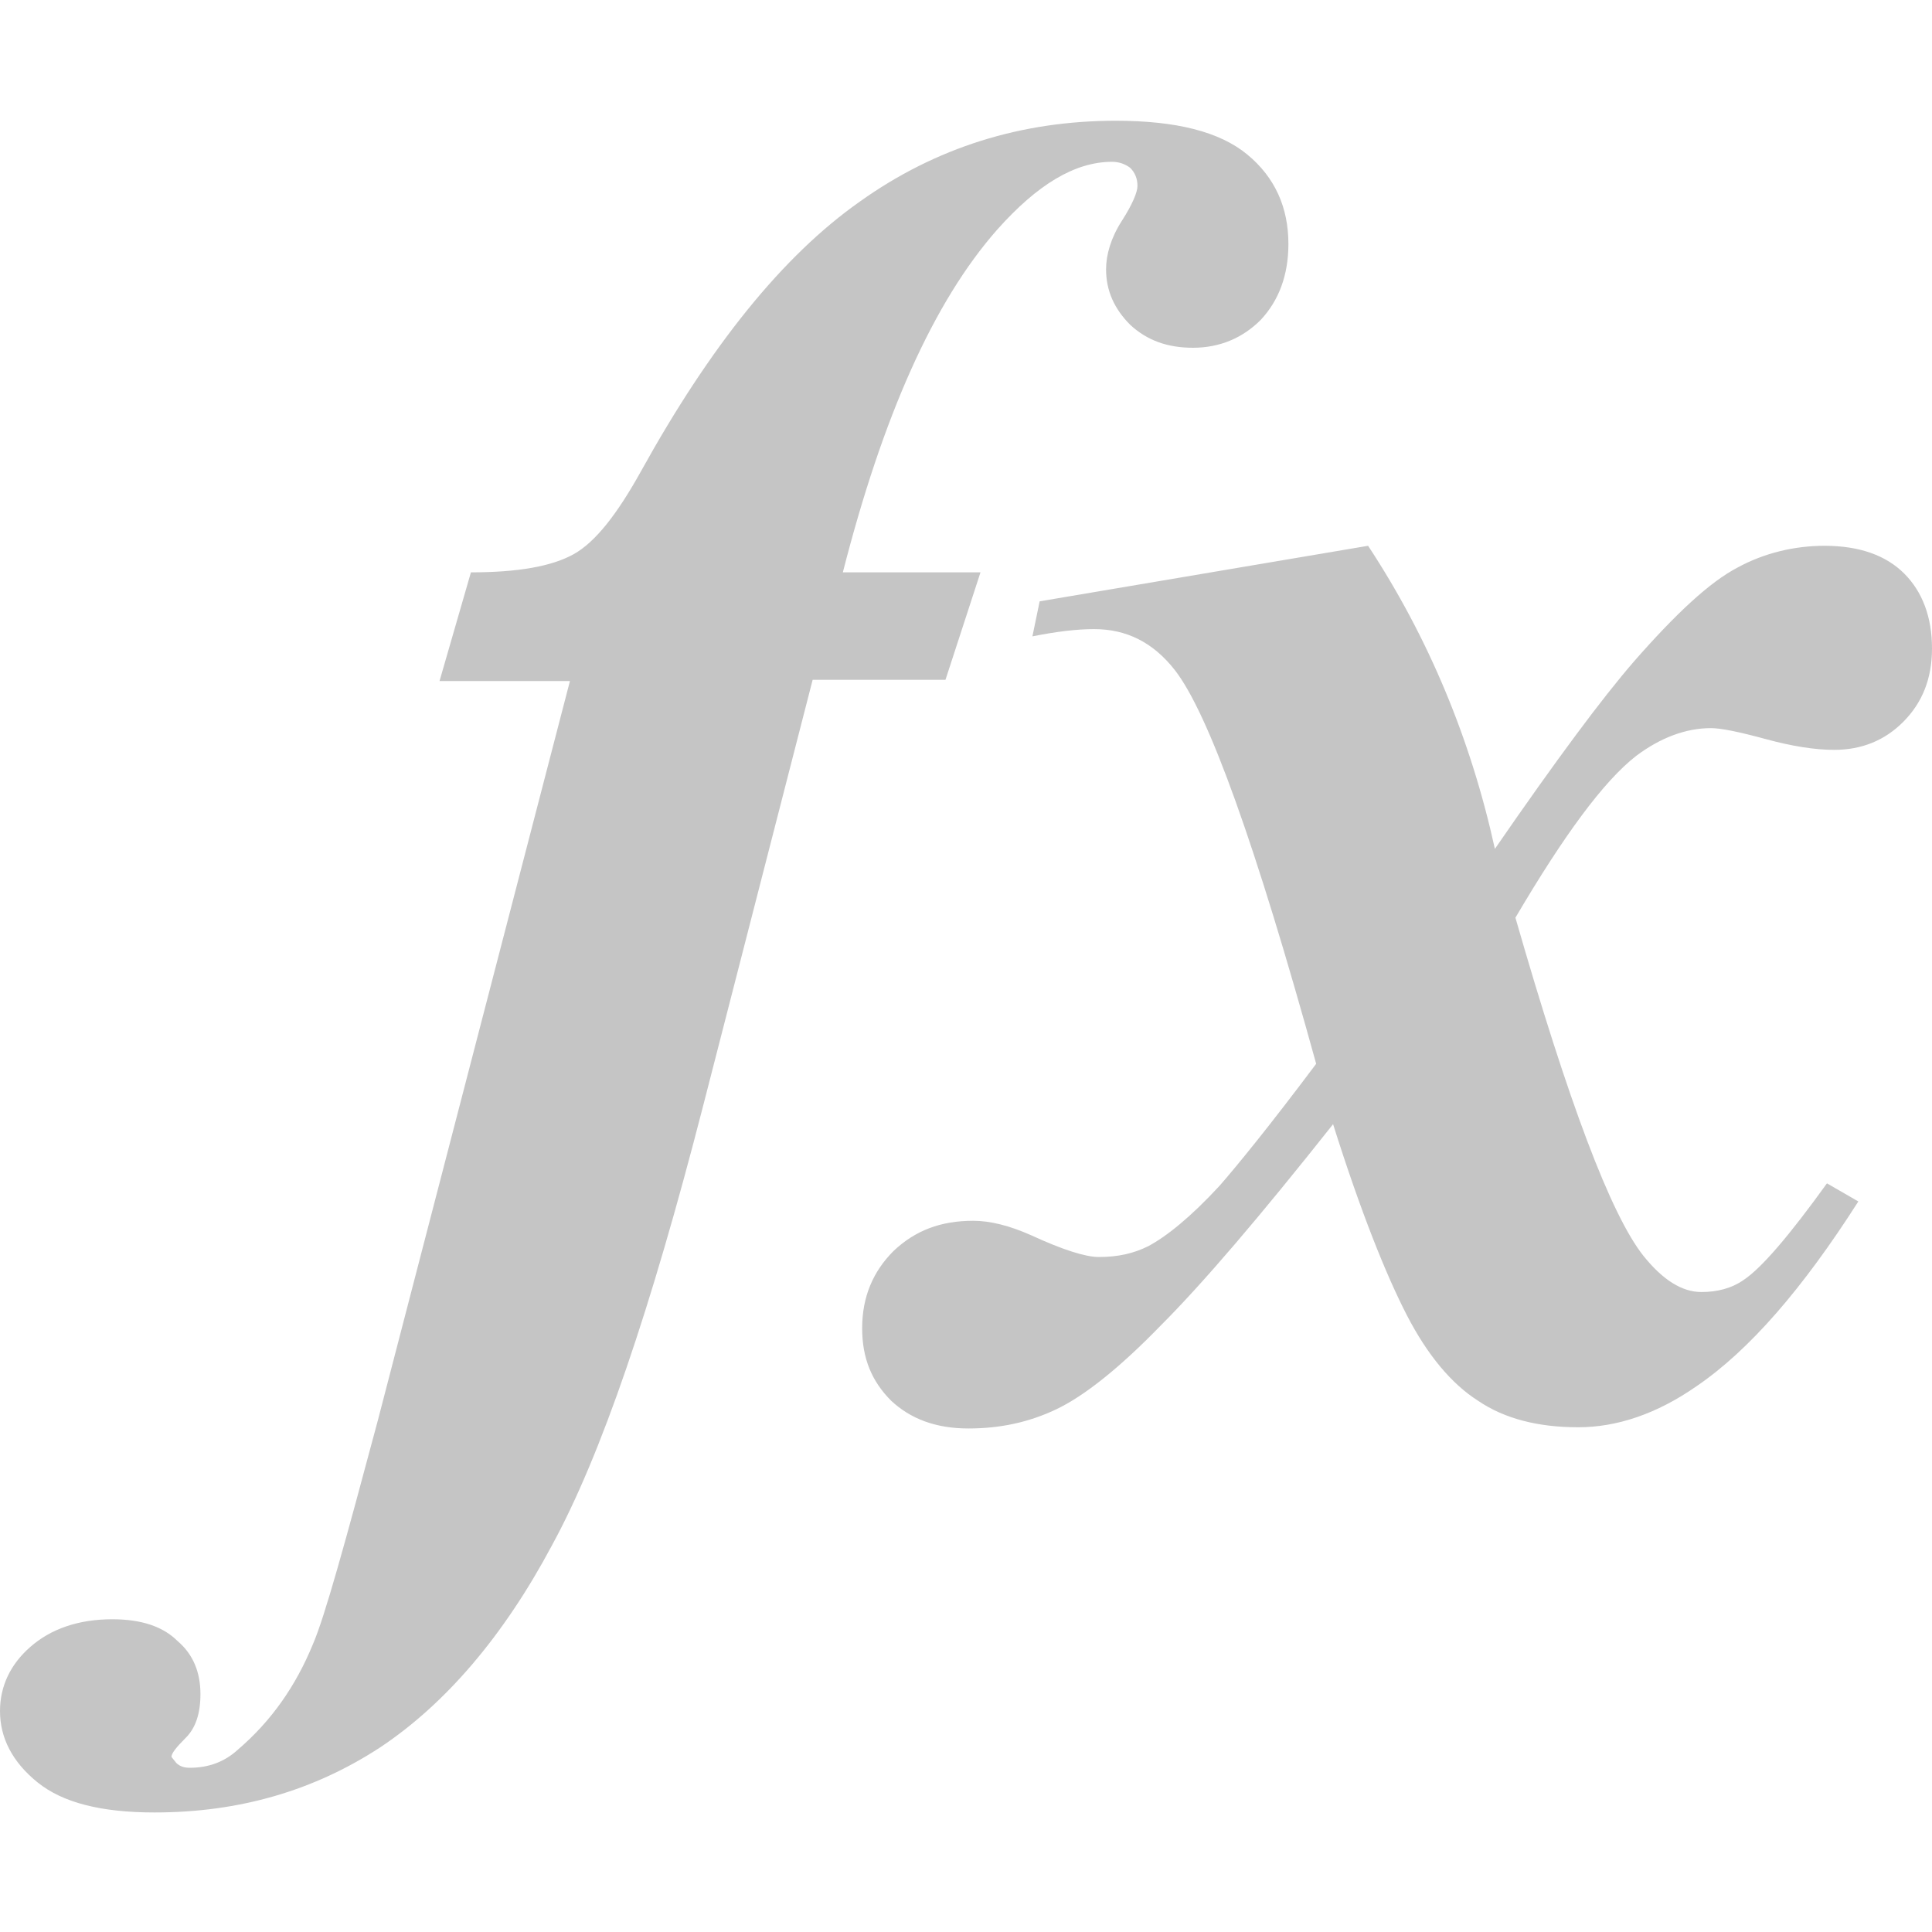
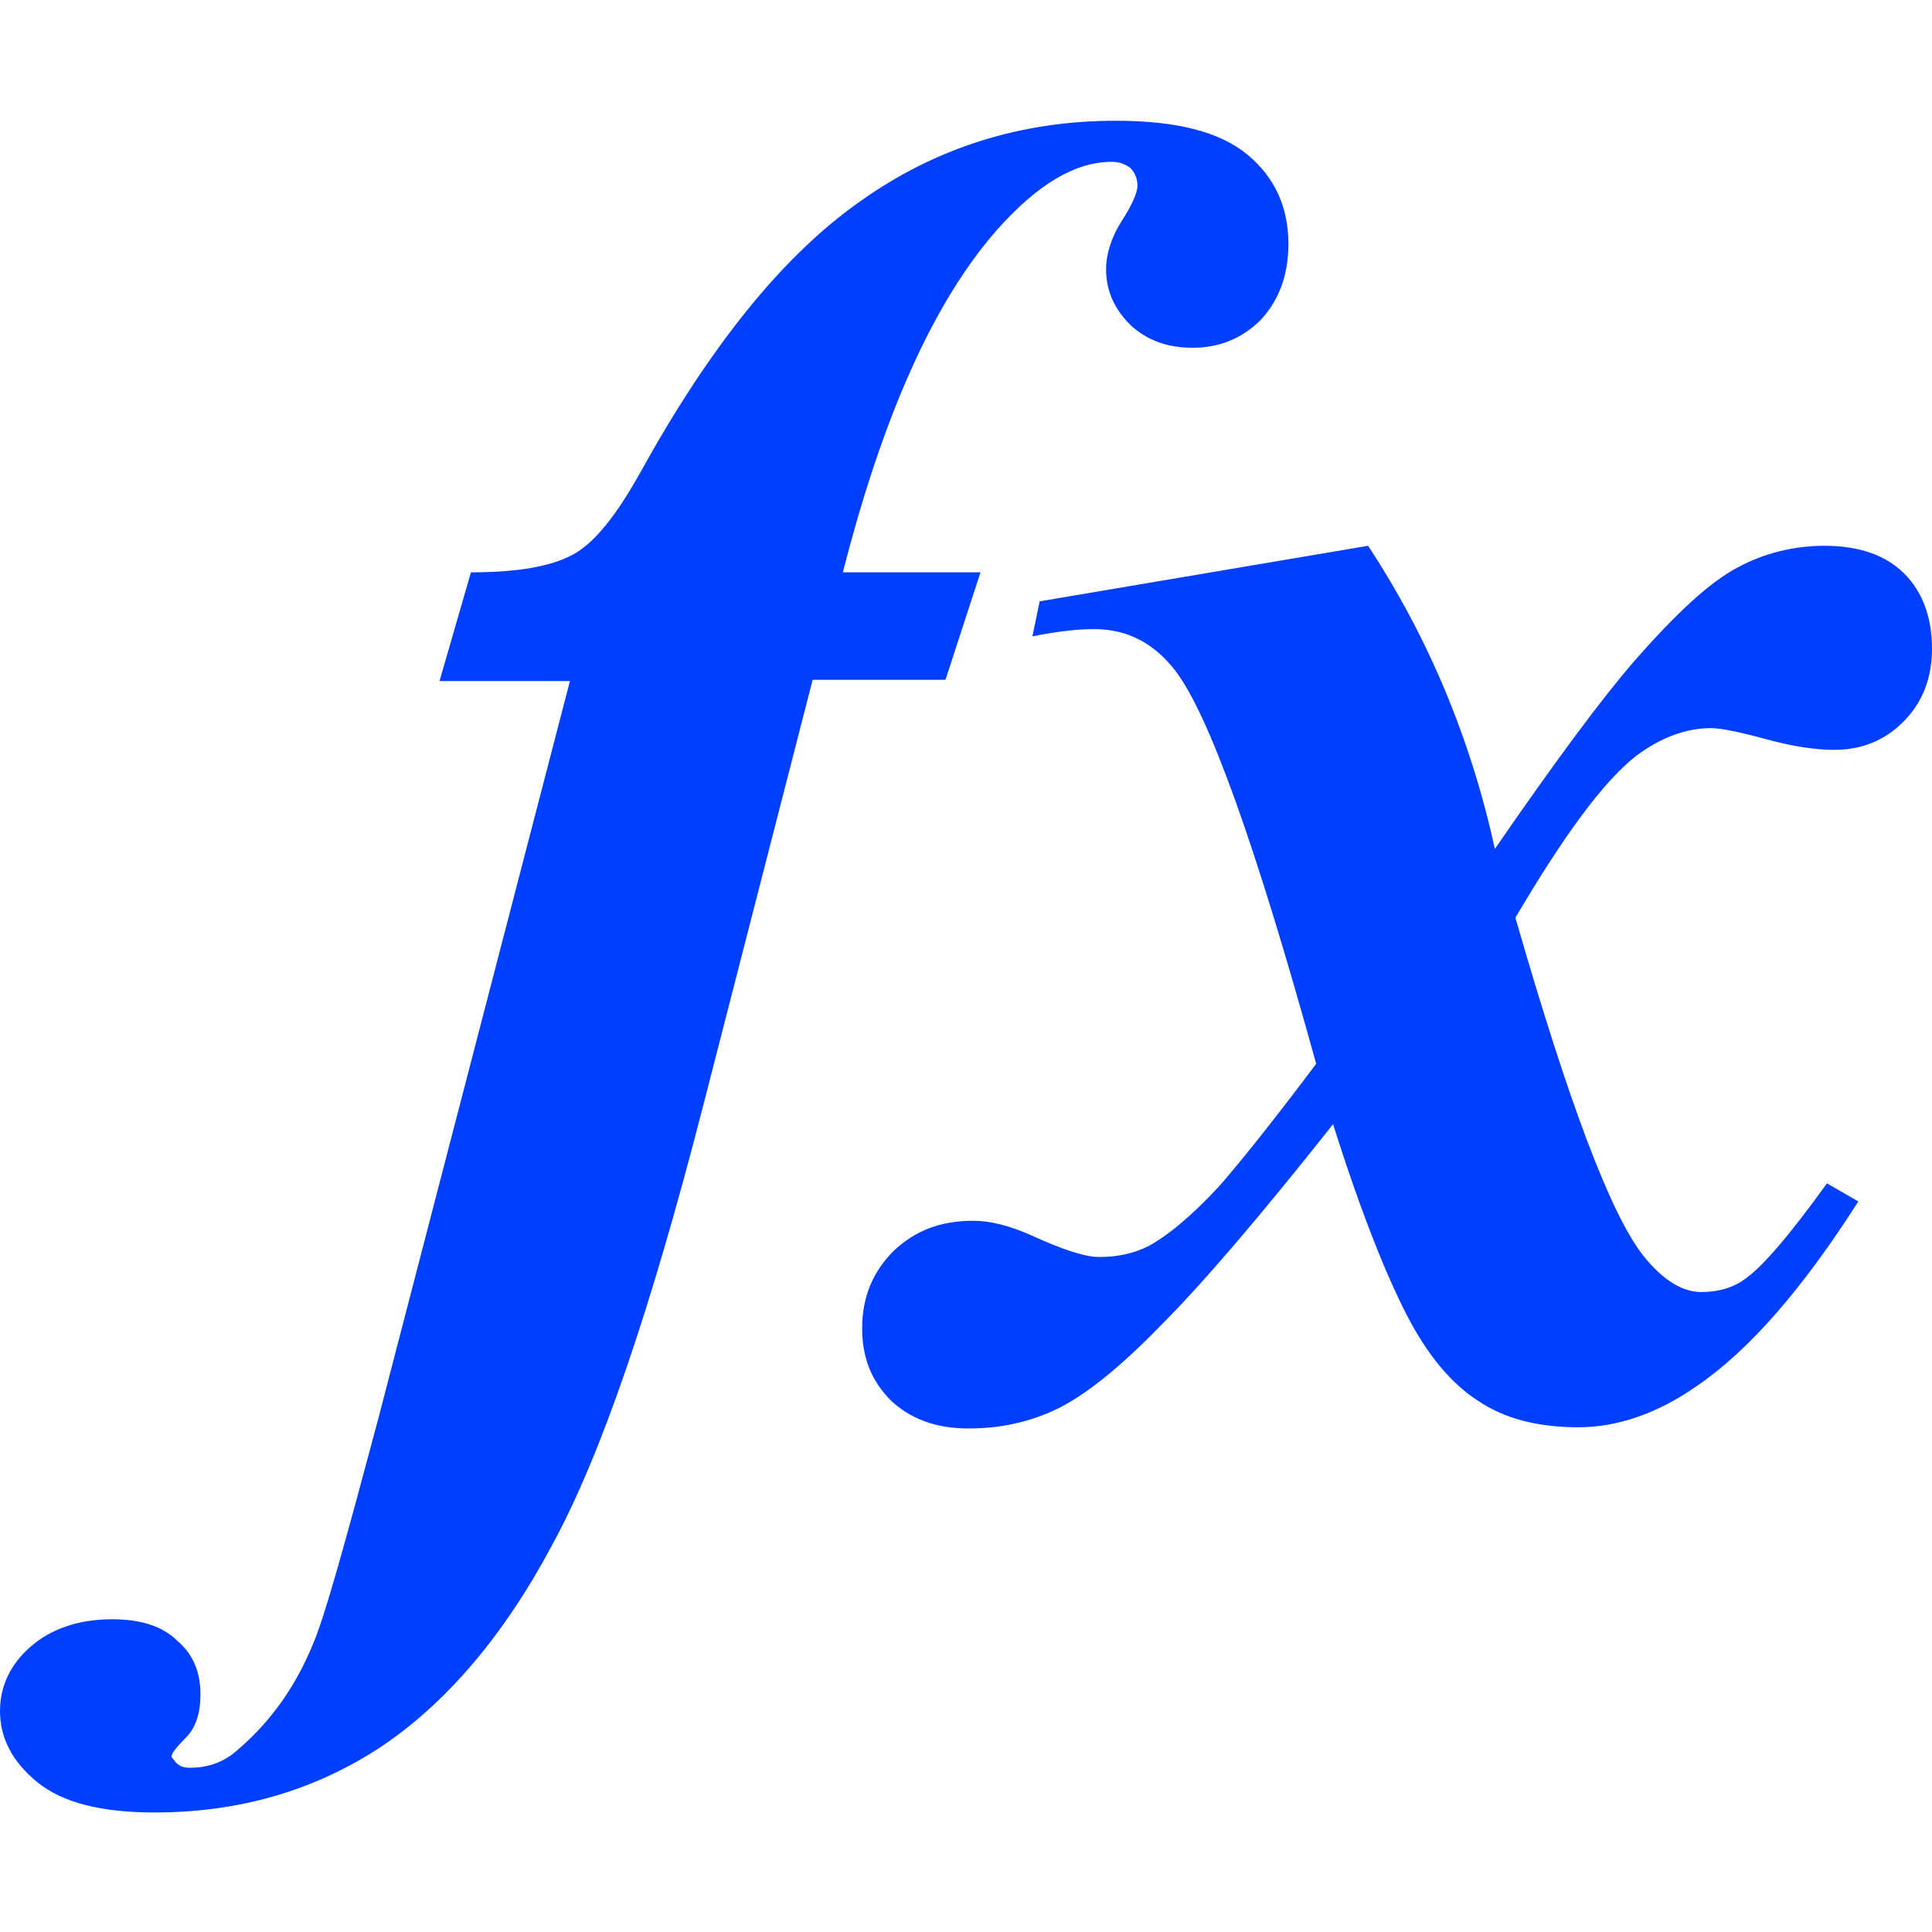
<svg xmlns="http://www.w3.org/2000/svg" version="1.1" id="Layer_1" x="0px" y="0px" viewBox="0 0 16 16" enable-background="new 0 0 16 16" xml:space="preserve">
  <g id="functions_1_">
    <g>
-       <path fill="#c5c5c5" d="M8.12,4.74H6.98C7.31,3.45,7.73,2.5,8.26,1.9C8.59,1.53,8.9,1.34,9.21,1.34c0.06,0,0.11,0.02,0.15,0.05    C9.4,1.43,9.42,1.48,9.42,1.54c0,0.05-0.04,0.15-0.13,0.29C9.2,1.97,9.16,2.11,9.16,2.23c0,0.18,0.07,0.33,0.2,0.46    C9.5,2.82,9.67,2.88,9.88,2.88c0.22,0,0.41-0.08,0.56-0.23c0.15-0.16,0.23-0.37,0.23-0.63c0-0.3-0.11-0.55-0.34-0.74    C10.1,1.09,9.74,1,9.24,1C8.46,1,7.75,1.22,7.12,1.67C6.48,2.12,5.88,2.87,5.31,3.9c-0.2,0.36-0.38,0.59-0.56,0.69    C4.57,4.69,4.29,4.74,3.9,4.74l-0.26,0.9h1.08l-1.59,6.12c-0.27,1.01-0.44,1.63-0.54,1.86c-0.14,0.34-0.34,0.63-0.62,0.87    c-0.11,0.1-0.24,0.15-0.4,0.15c-0.04,0-0.08-0.01-0.11-0.04l-0.04-0.05c0-0.03,0.04-0.08,0.12-0.16c0.08-0.08,0.12-0.2,0.12-0.36    c0-0.18-0.06-0.33-0.19-0.44c-0.12-0.12-0.3-0.18-0.54-0.18c-0.28,0-0.51,0.08-0.68,0.23C0.09,13.78,0,13.96,0,14.17    c0,0.22,0.1,0.42,0.31,0.59c0.21,0.17,0.53,0.25,0.97,0.25c0.7,0,1.32-0.18,1.87-0.54c0.54-0.36,1.02-0.92,1.42-1.67    c0.41-0.75,0.82-1.96,1.25-3.63l0.91-3.54h1.1L8.12,4.74z M13.55,6.26c0.2-0.15,0.41-0.23,0.62-0.23c0.08,0,0.23,0.03,0.45,0.09    c0.22,0.06,0.41,0.09,0.57,0.09c0.23,0,0.42-0.08,0.57-0.23C15.92,5.82,16,5.62,16,5.37c0-0.26-0.08-0.47-0.23-0.62    c-0.15-0.15-0.37-0.23-0.66-0.23c-0.25,0-0.5,0.06-0.72,0.18c-0.23,0.12-0.51,0.38-0.86,0.78c-0.26,0.3-0.64,0.81-1.15,1.55    c-0.2-0.91-0.55-1.75-1.05-2.51L8.61,4.98L8.55,5.27c0.2-0.04,0.37-0.06,0.51-0.06c0.27,0,0.49,0.11,0.67,0.34    c0.28,0.36,0.67,1.45,1.17,3.26c-0.39,0.52-0.66,0.85-0.8,1.01c-0.24,0.26-0.44,0.42-0.59,0.5c-0.12,0.06-0.25,0.09-0.41,0.09    c-0.11,0-0.3-0.06-0.56-0.18c-0.18-0.08-0.34-0.12-0.48-0.12c-0.27,0-0.48,0.08-0.66,0.25c-0.17,0.17-0.26,0.38-0.26,0.64    c0,0.25,0.08,0.44,0.24,0.6c0.16,0.15,0.37,0.23,0.64,0.23c0.26,0,0.5-0.05,0.73-0.16c0.23-0.11,0.52-0.34,0.86-0.69    c0.35-0.35,0.82-0.9,1.43-1.67c0.23,0.73,0.44,1.25,0.61,1.58s0.37,0.57,0.59,0.71c0.22,0.15,0.5,0.22,0.83,0.22    c0.32,0,0.65-0.11,0.98-0.34c0.44-0.3,0.88-0.81,1.34-1.53L15.13,9.8c-0.31,0.43-0.54,0.7-0.69,0.8c-0.1,0.07-0.22,0.1-0.35,0.1    c-0.16,0-0.32-0.1-0.48-0.3c-0.27-0.34-0.62-1.27-1.06-2.8C12.95,6.92,13.28,6.47,13.55,6.26z" />
+       <path fill="#003fff" d="M8.12,4.74H6.98C7.31,3.45,7.73,2.5,8.26,1.9C8.59,1.53,8.9,1.34,9.21,1.34c0.06,0,0.11,0.02,0.15,0.05    C9.4,1.43,9.42,1.48,9.42,1.54c0,0.05-0.04,0.15-0.13,0.29C9.2,1.97,9.16,2.11,9.16,2.23c0,0.18,0.07,0.33,0.2,0.46    C9.5,2.82,9.67,2.88,9.88,2.88c0.22,0,0.41-0.08,0.56-0.23c0.15-0.16,0.23-0.37,0.23-0.63c0-0.3-0.11-0.55-0.34-0.74    C10.1,1.09,9.74,1,9.24,1C8.46,1,7.75,1.22,7.12,1.67C6.48,2.12,5.88,2.87,5.31,3.9c-0.2,0.36-0.38,0.59-0.56,0.69    C4.57,4.69,4.29,4.74,3.9,4.74l-0.26,0.9h1.08l-1.59,6.12c-0.27,1.01-0.44,1.63-0.54,1.86c-0.14,0.34-0.34,0.63-0.62,0.87    c-0.11,0.1-0.24,0.15-0.4,0.15c-0.04,0-0.08-0.01-0.11-0.04l-0.04-0.05c0-0.03,0.04-0.08,0.12-0.16c0.08-0.08,0.12-0.2,0.12-0.36    c0-0.18-0.06-0.33-0.19-0.44c-0.12-0.12-0.3-0.18-0.54-0.18c-0.28,0-0.51,0.08-0.68,0.23C0.09,13.78,0,13.96,0,14.17    c0,0.22,0.1,0.42,0.31,0.59c0.21,0.17,0.53,0.25,0.97,0.25c0.7,0,1.32-0.18,1.87-0.54c0.54-0.36,1.02-0.92,1.42-1.67    c0.41-0.75,0.82-1.96,1.25-3.63l0.91-3.54h1.1L8.12,4.74z M13.55,6.26c0.2-0.15,0.41-0.23,0.62-0.23c0.08,0,0.23,0.03,0.45,0.09    c0.22,0.06,0.41,0.09,0.57,0.09c0.23,0,0.42-0.08,0.57-0.23C15.92,5.82,16,5.62,16,5.37c0-0.26-0.08-0.47-0.23-0.62    c-0.15-0.15-0.37-0.23-0.66-0.23c-0.25,0-0.5,0.06-0.72,0.18c-0.23,0.12-0.51,0.38-0.86,0.78c-0.26,0.3-0.64,0.81-1.15,1.55    c-0.2-0.91-0.55-1.75-1.05-2.51L8.61,4.98L8.55,5.27c0.2-0.04,0.37-0.06,0.51-0.06c0.27,0,0.49,0.11,0.67,0.34    c0.28,0.36,0.67,1.45,1.17,3.26c-0.39,0.52-0.66,0.85-0.8,1.01c-0.24,0.26-0.44,0.42-0.59,0.5c-0.12,0.06-0.25,0.09-0.41,0.09    c-0.11,0-0.3-0.06-0.56-0.18c-0.18-0.08-0.34-0.12-0.48-0.12c-0.27,0-0.48,0.08-0.66,0.25c-0.17,0.17-0.26,0.38-0.26,0.64    c0,0.25,0.08,0.44,0.24,0.6c0.16,0.15,0.37,0.23,0.64,0.23c0.26,0,0.5-0.05,0.73-0.16c0.23-0.11,0.52-0.34,0.86-0.69    c0.35-0.35,0.82-0.9,1.43-1.67c0.23,0.73,0.44,1.25,0.61,1.58s0.37,0.57,0.59,0.71c0.22,0.15,0.5,0.22,0.83,0.22    c0.32,0,0.65-0.11,0.98-0.34c0.44-0.3,0.88-0.81,1.34-1.53L15.13,9.8c-0.31,0.43-0.54,0.7-0.69,0.8c-0.1,0.07-0.22,0.1-0.35,0.1    c-0.16,0-0.32-0.1-0.48-0.3c-0.27-0.34-0.62-1.27-1.06-2.8C12.95,6.92,13.28,6.47,13.55,6.26z" />
    </g>
  </g>
</svg>
